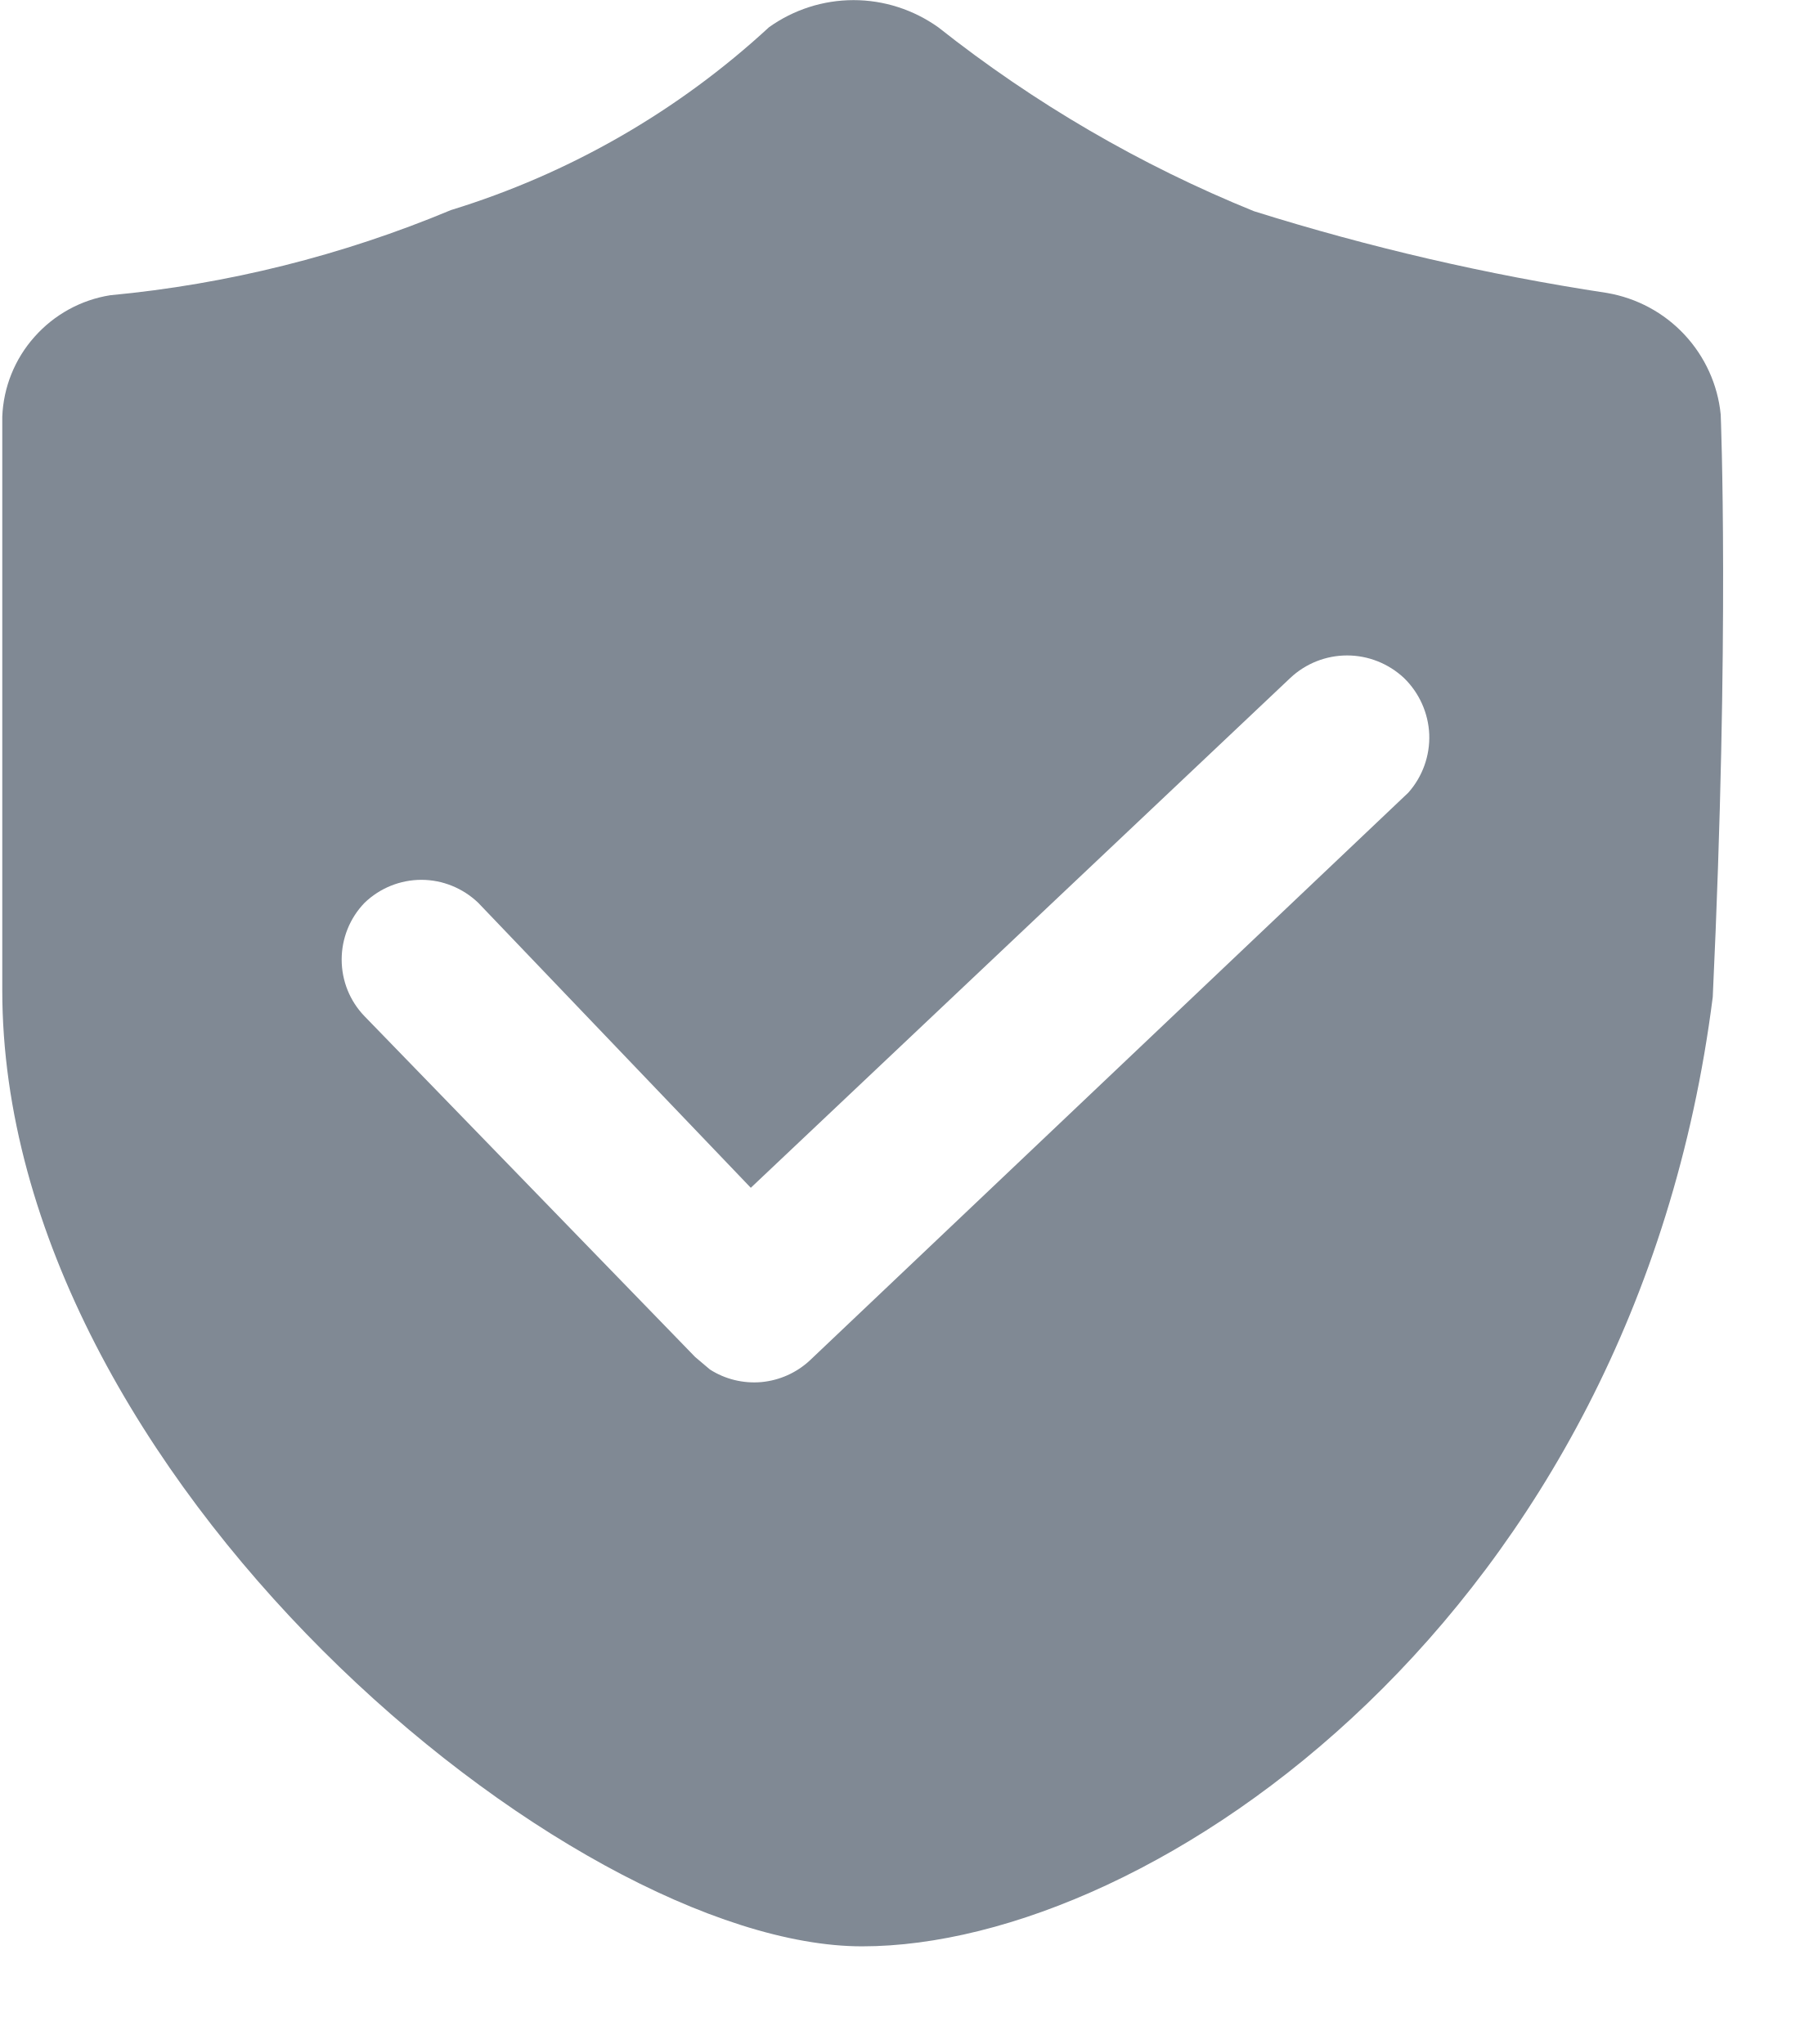
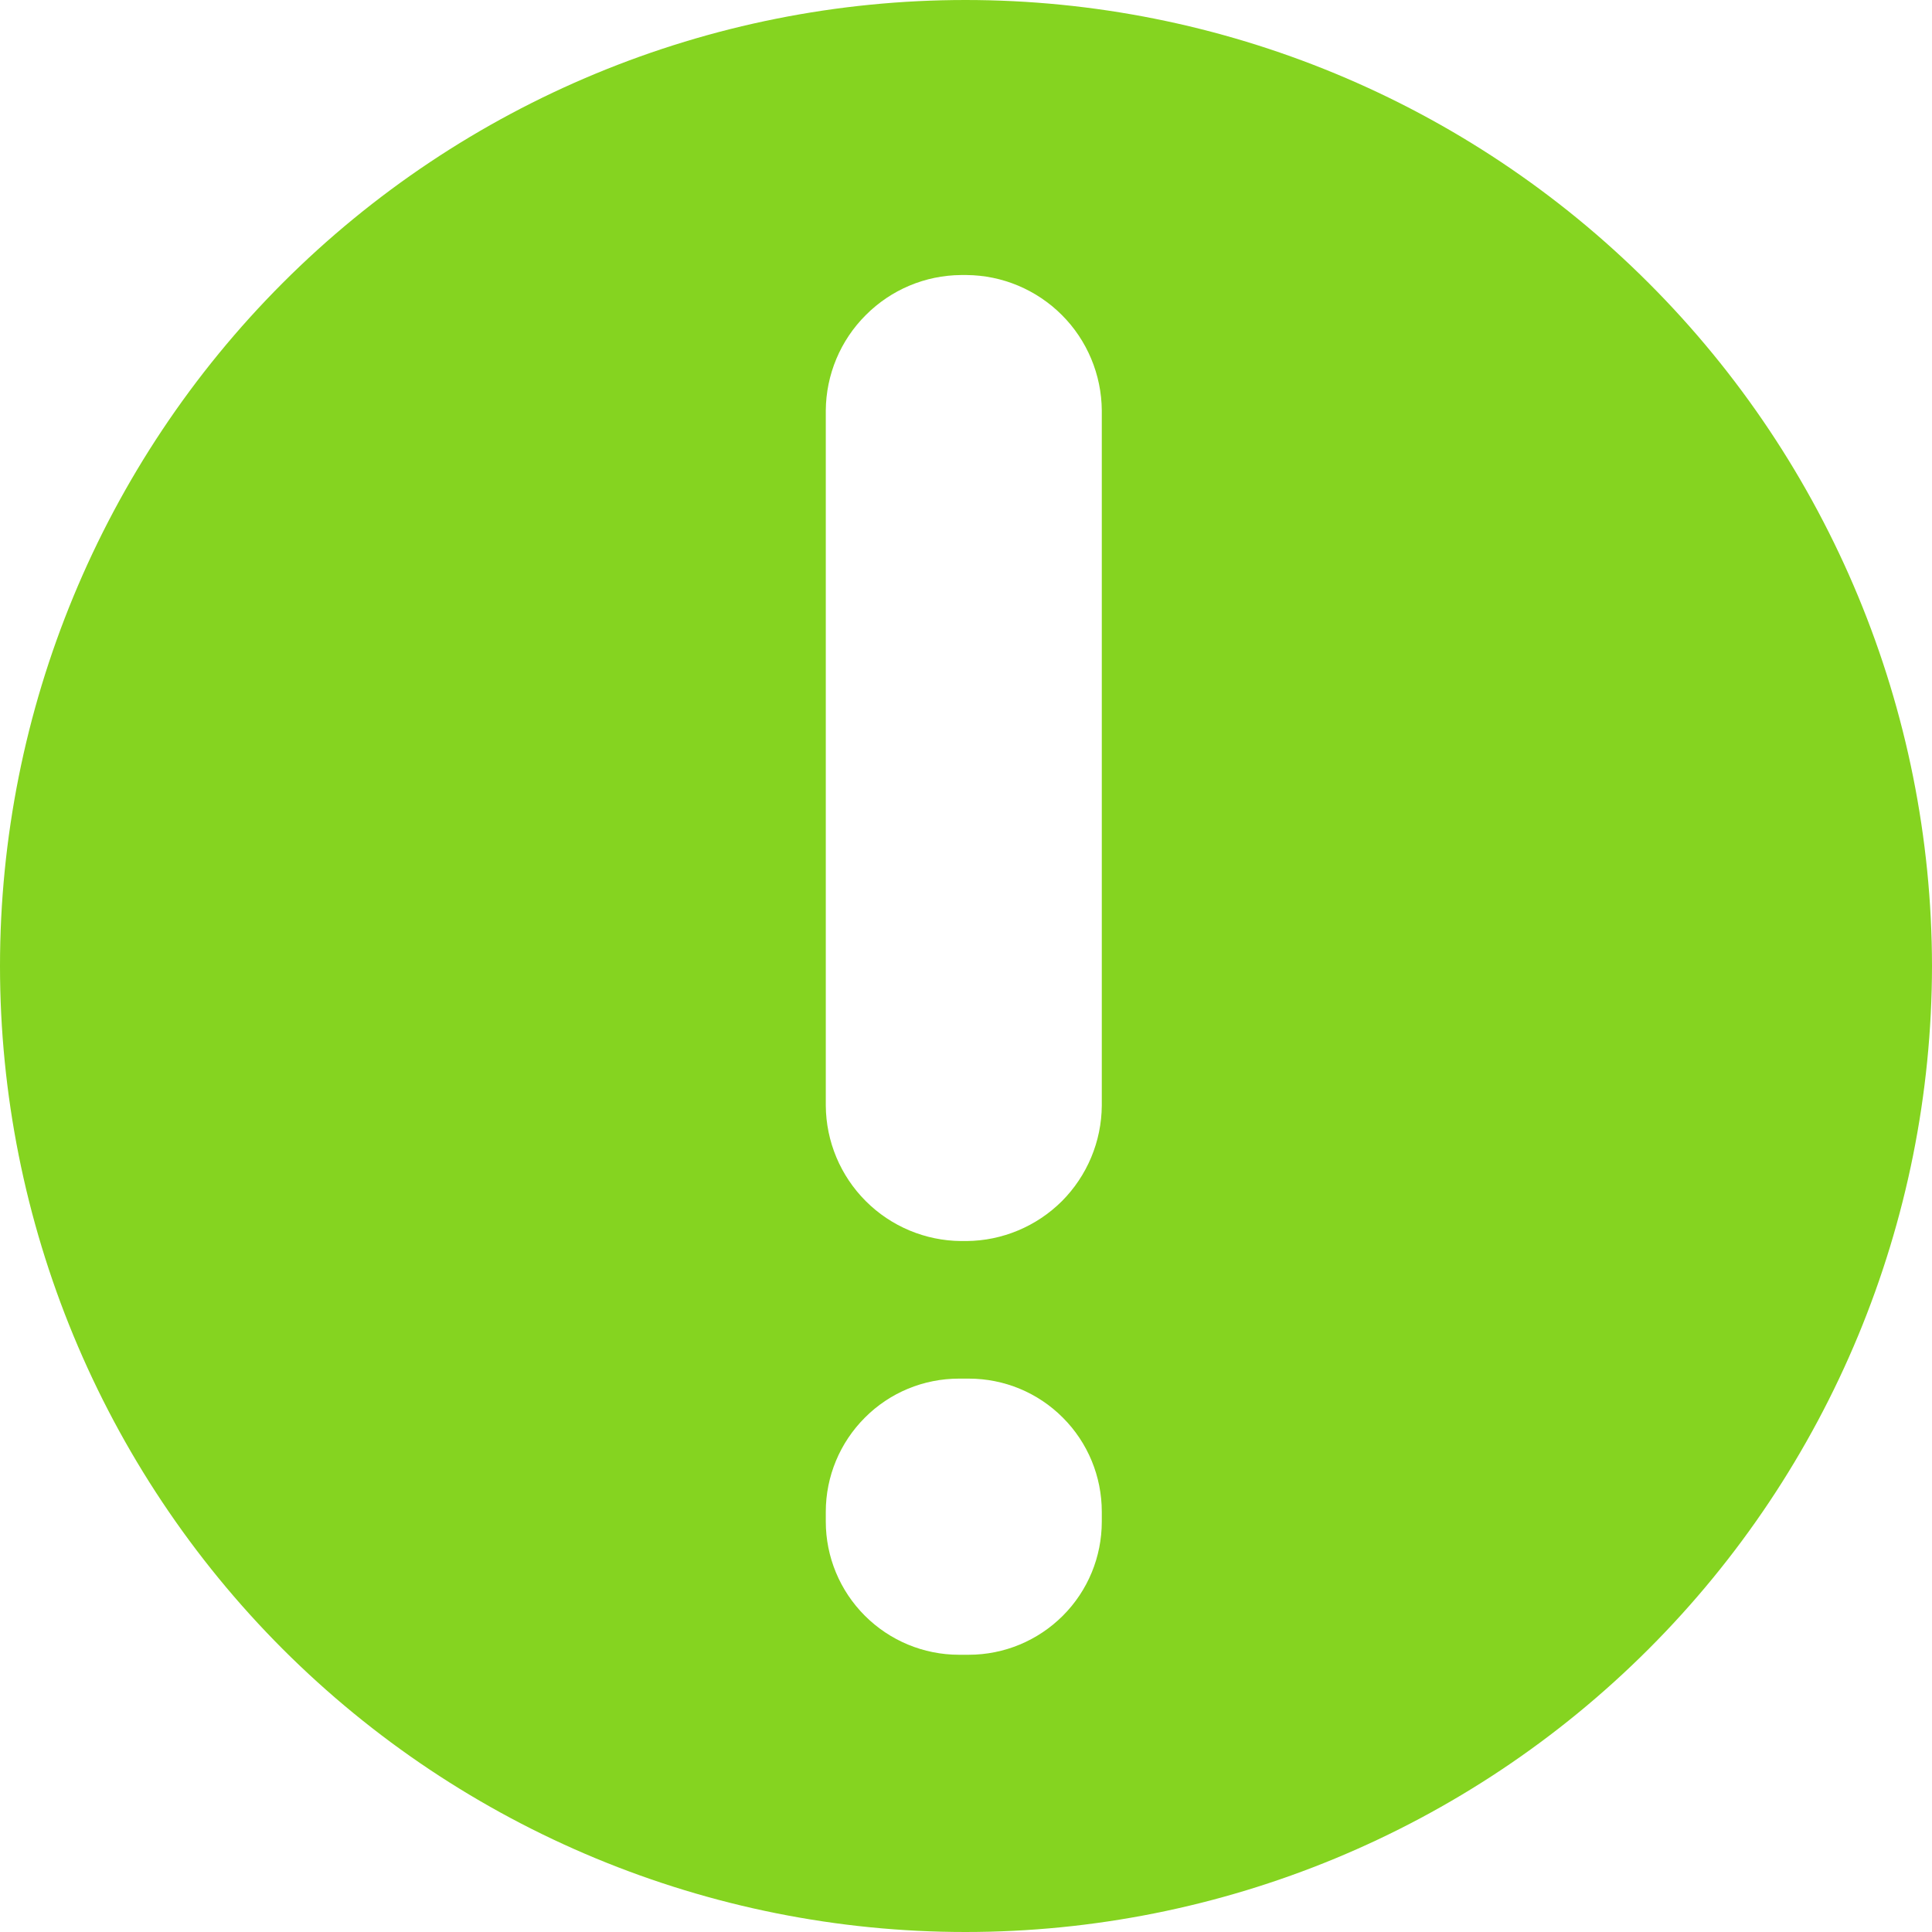
- <svg xmlns="http://www.w3.org/2000/svg" width="16" height="18" viewBox="0 0 16 18" fill="none">
-   <path d="M15.149 3.65C15.123 3.387 15.01 3.14 14.83 2.947C14.649 2.753 14.41 2.625 14.149 2.58C13.096 2.42 12.056 2.179 11.04 1.86C10.041 1.455 9.105 0.909 8.26 0.24C8.042 0.085 7.782 0.001 7.515 0.001C7.247 0.001 6.987 0.085 6.77 0.24C5.969 0.98 5.012 1.53 3.97 1.85C3.013 2.25 2.002 2.503 0.97 2.6C0.712 2.641 0.477 2.771 0.304 2.966C0.13 3.161 0.03 3.41 0.02 3.67C0.02 3.67 0.02 6.36 0.02 8.72C0.02 13 5.02 17.14 7.59 17.14C10.159 17.14 14.389 14.22 15.079 8.78C15.229 5.58 15.149 3.65 15.149 3.65ZM12.399 6.98L7.13 11.98C7.013 12.089 6.863 12.156 6.703 12.171C6.544 12.185 6.384 12.146 6.25 12.06L6.12 11.95L3.21 8.95C3.08 8.816 3.008 8.637 3.008 8.45C3.008 8.264 3.08 8.084 3.21 7.95C3.344 7.821 3.523 7.748 3.71 7.748C3.896 7.748 4.075 7.821 4.21 7.95L6.61 10.46L11.36 5.97C11.495 5.843 11.674 5.772 11.86 5.772C12.045 5.772 12.224 5.843 12.36 5.97C12.495 6.101 12.575 6.279 12.583 6.467C12.59 6.655 12.524 6.839 12.399 6.98Z" fill="#808994" />
+ <svg xmlns="http://www.w3.org/2000/svg" width="14" height="14" viewBox="0 0 14 14" fill="none">
+   <path d="M6.996 0C5.141 0 3.361 0.737 2.049 2.05C0.737 3.363 0 5.144 0 7C0 8.857 0.737 10.637 2.049 11.95C3.361 13.262 5.141 14 6.996 14C8.852 14 10.633 13.263 11.946 11.95C13.259 10.638 13.998 8.857 14 7C13.998 5.143 13.259 3.362 11.946 2.05C10.633 0.737 8.852 -1.18296e-06 6.996 0ZM7.984 11.026C7.984 11.282 7.883 11.527 7.702 11.708C7.521 11.889 7.276 11.991 7.02 11.991H6.949C6.693 11.991 6.448 11.889 6.267 11.708C6.086 11.527 5.984 11.282 5.984 11.026V10.955C5.984 10.699 6.086 10.454 6.267 10.273C6.448 10.091 6.693 9.99 6.949 9.99H7.02C7.276 9.99 7.521 10.091 7.702 10.273C7.883 10.454 7.984 10.699 7.984 10.955V11.026ZM7.984 8.012C7.982 8.272 7.878 8.52 7.695 8.704C7.511 8.887 7.263 8.991 7.004 8.993H6.964C6.705 8.991 6.457 8.887 6.274 8.704C6.09 8.52 5.986 8.272 5.984 8.012V2.974C5.986 2.715 6.09 2.466 6.274 2.283C6.457 2.099 6.705 1.995 6.964 1.993H7.004C7.263 1.995 7.511 2.099 7.695 2.283C7.878 2.466 7.982 2.715 7.984 2.974V8.012Z" fill="#85D420" />
</svg>
